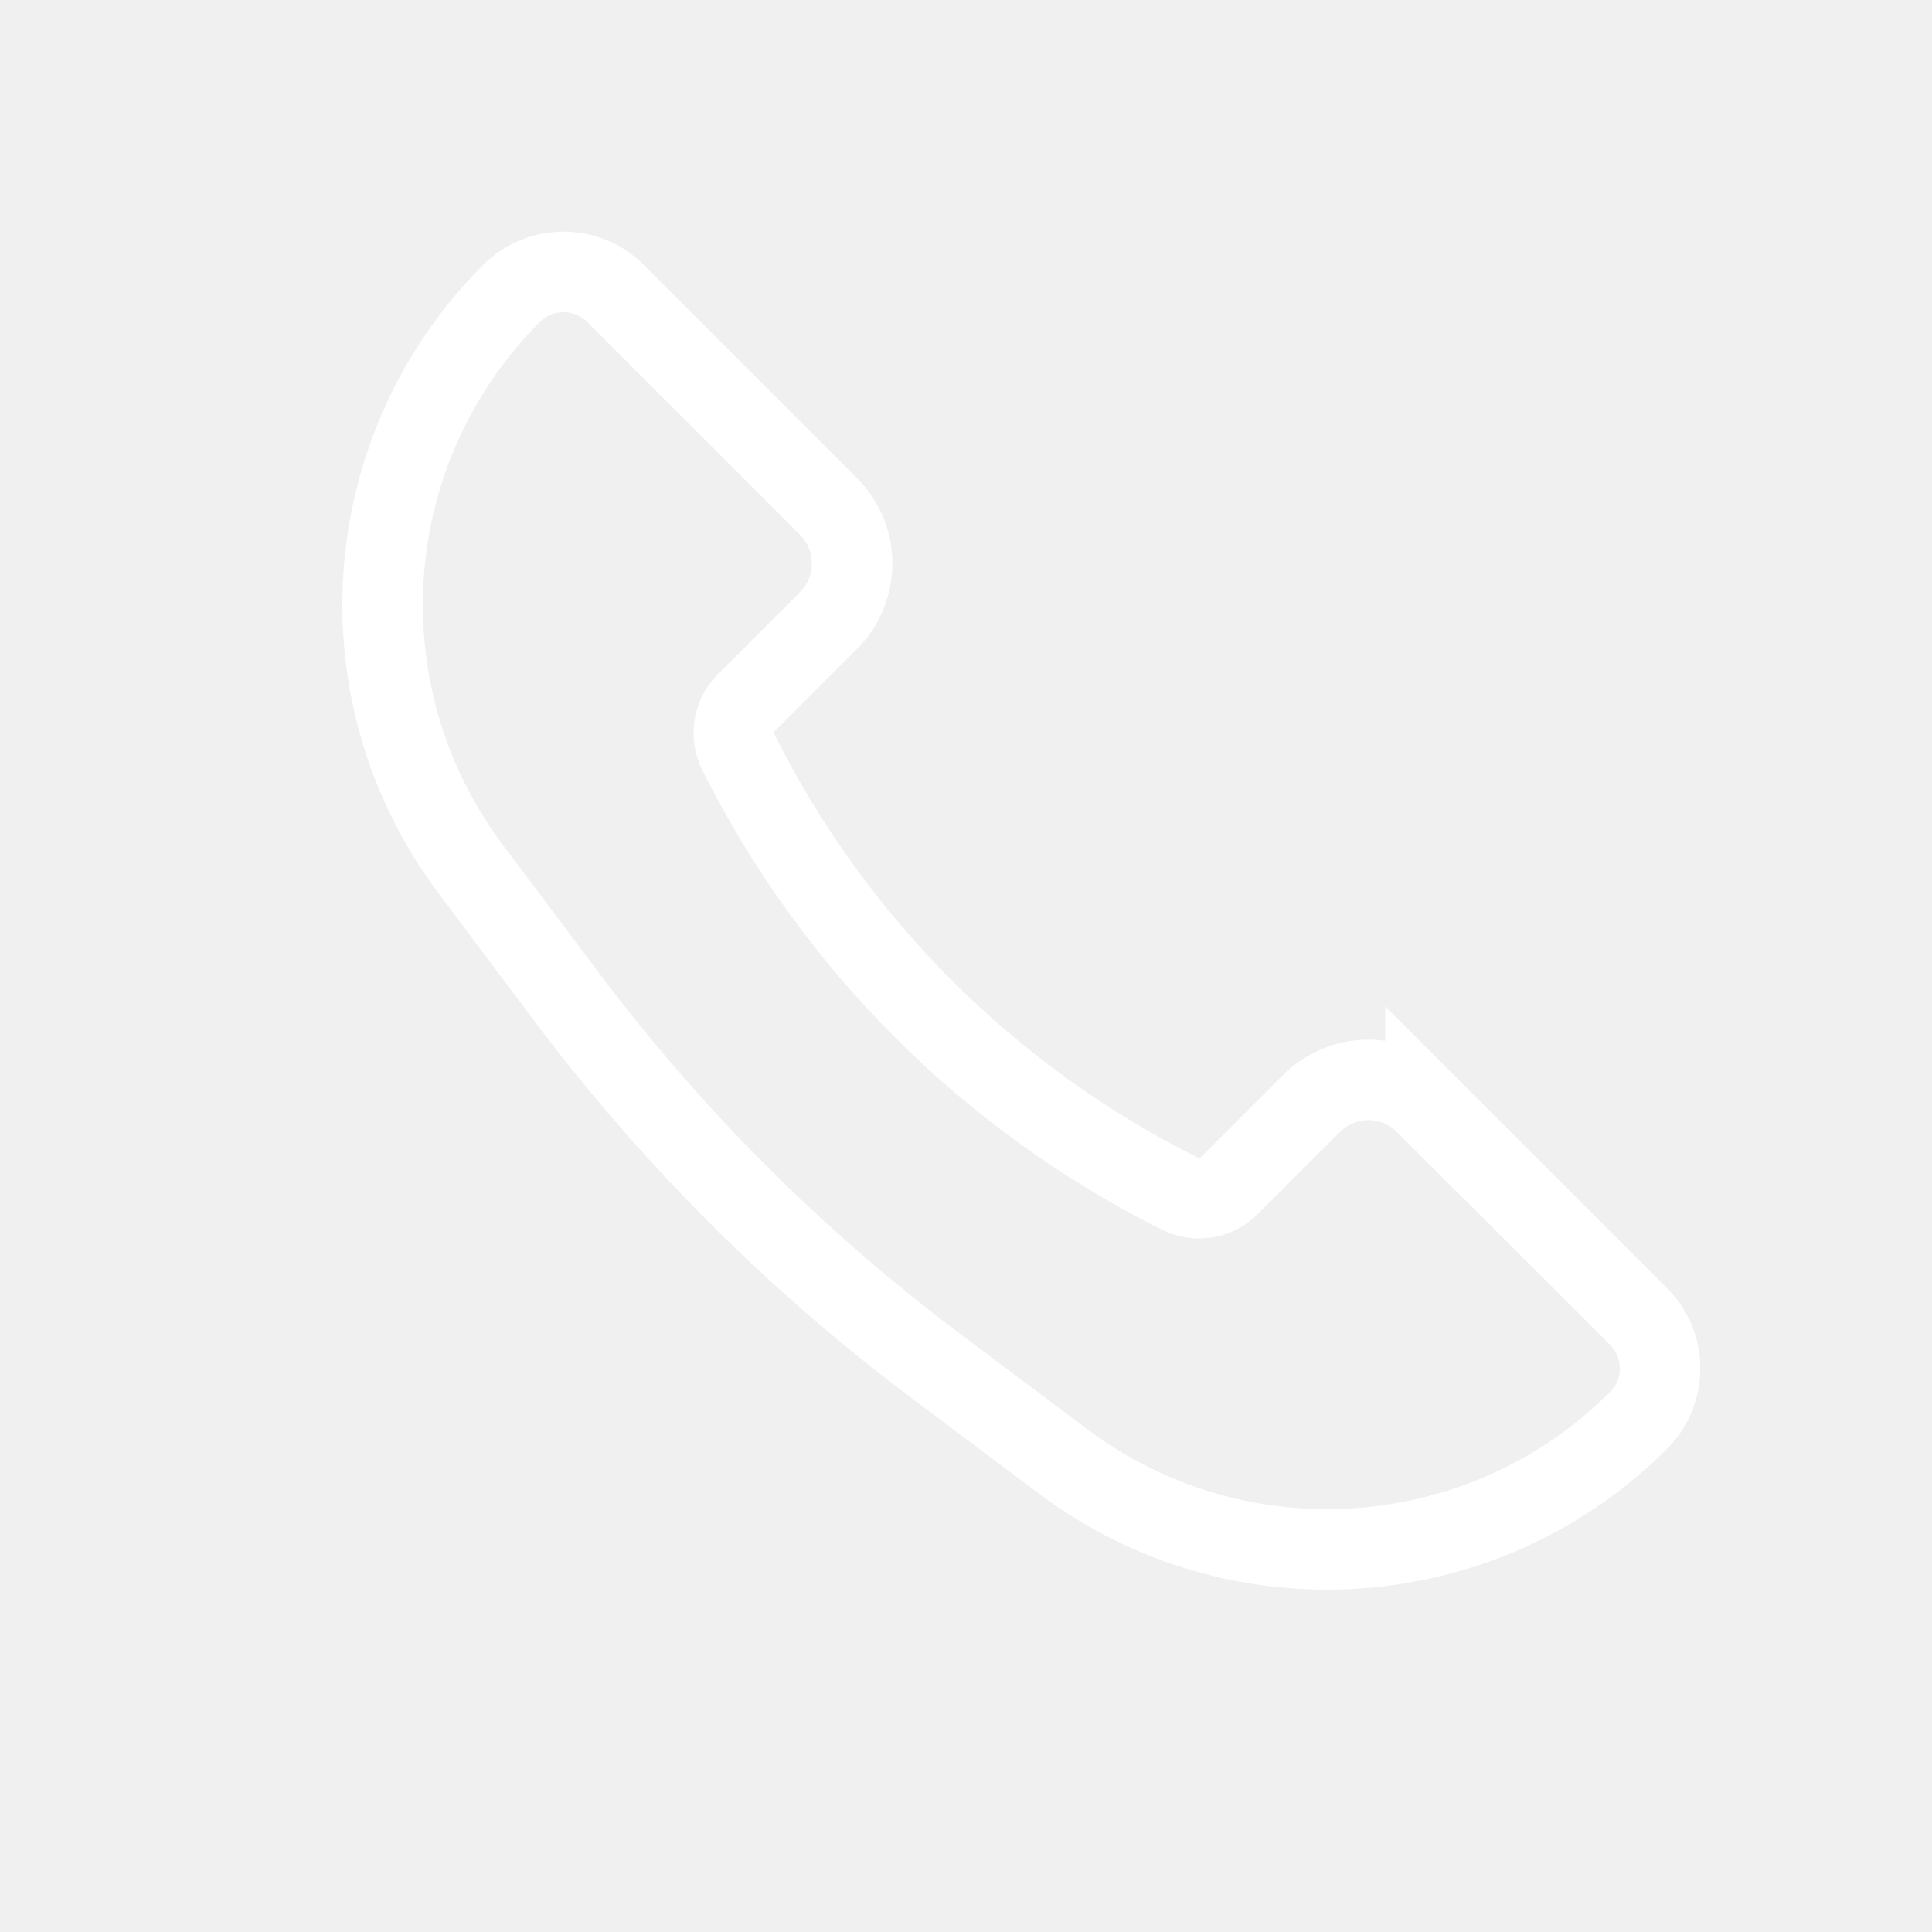
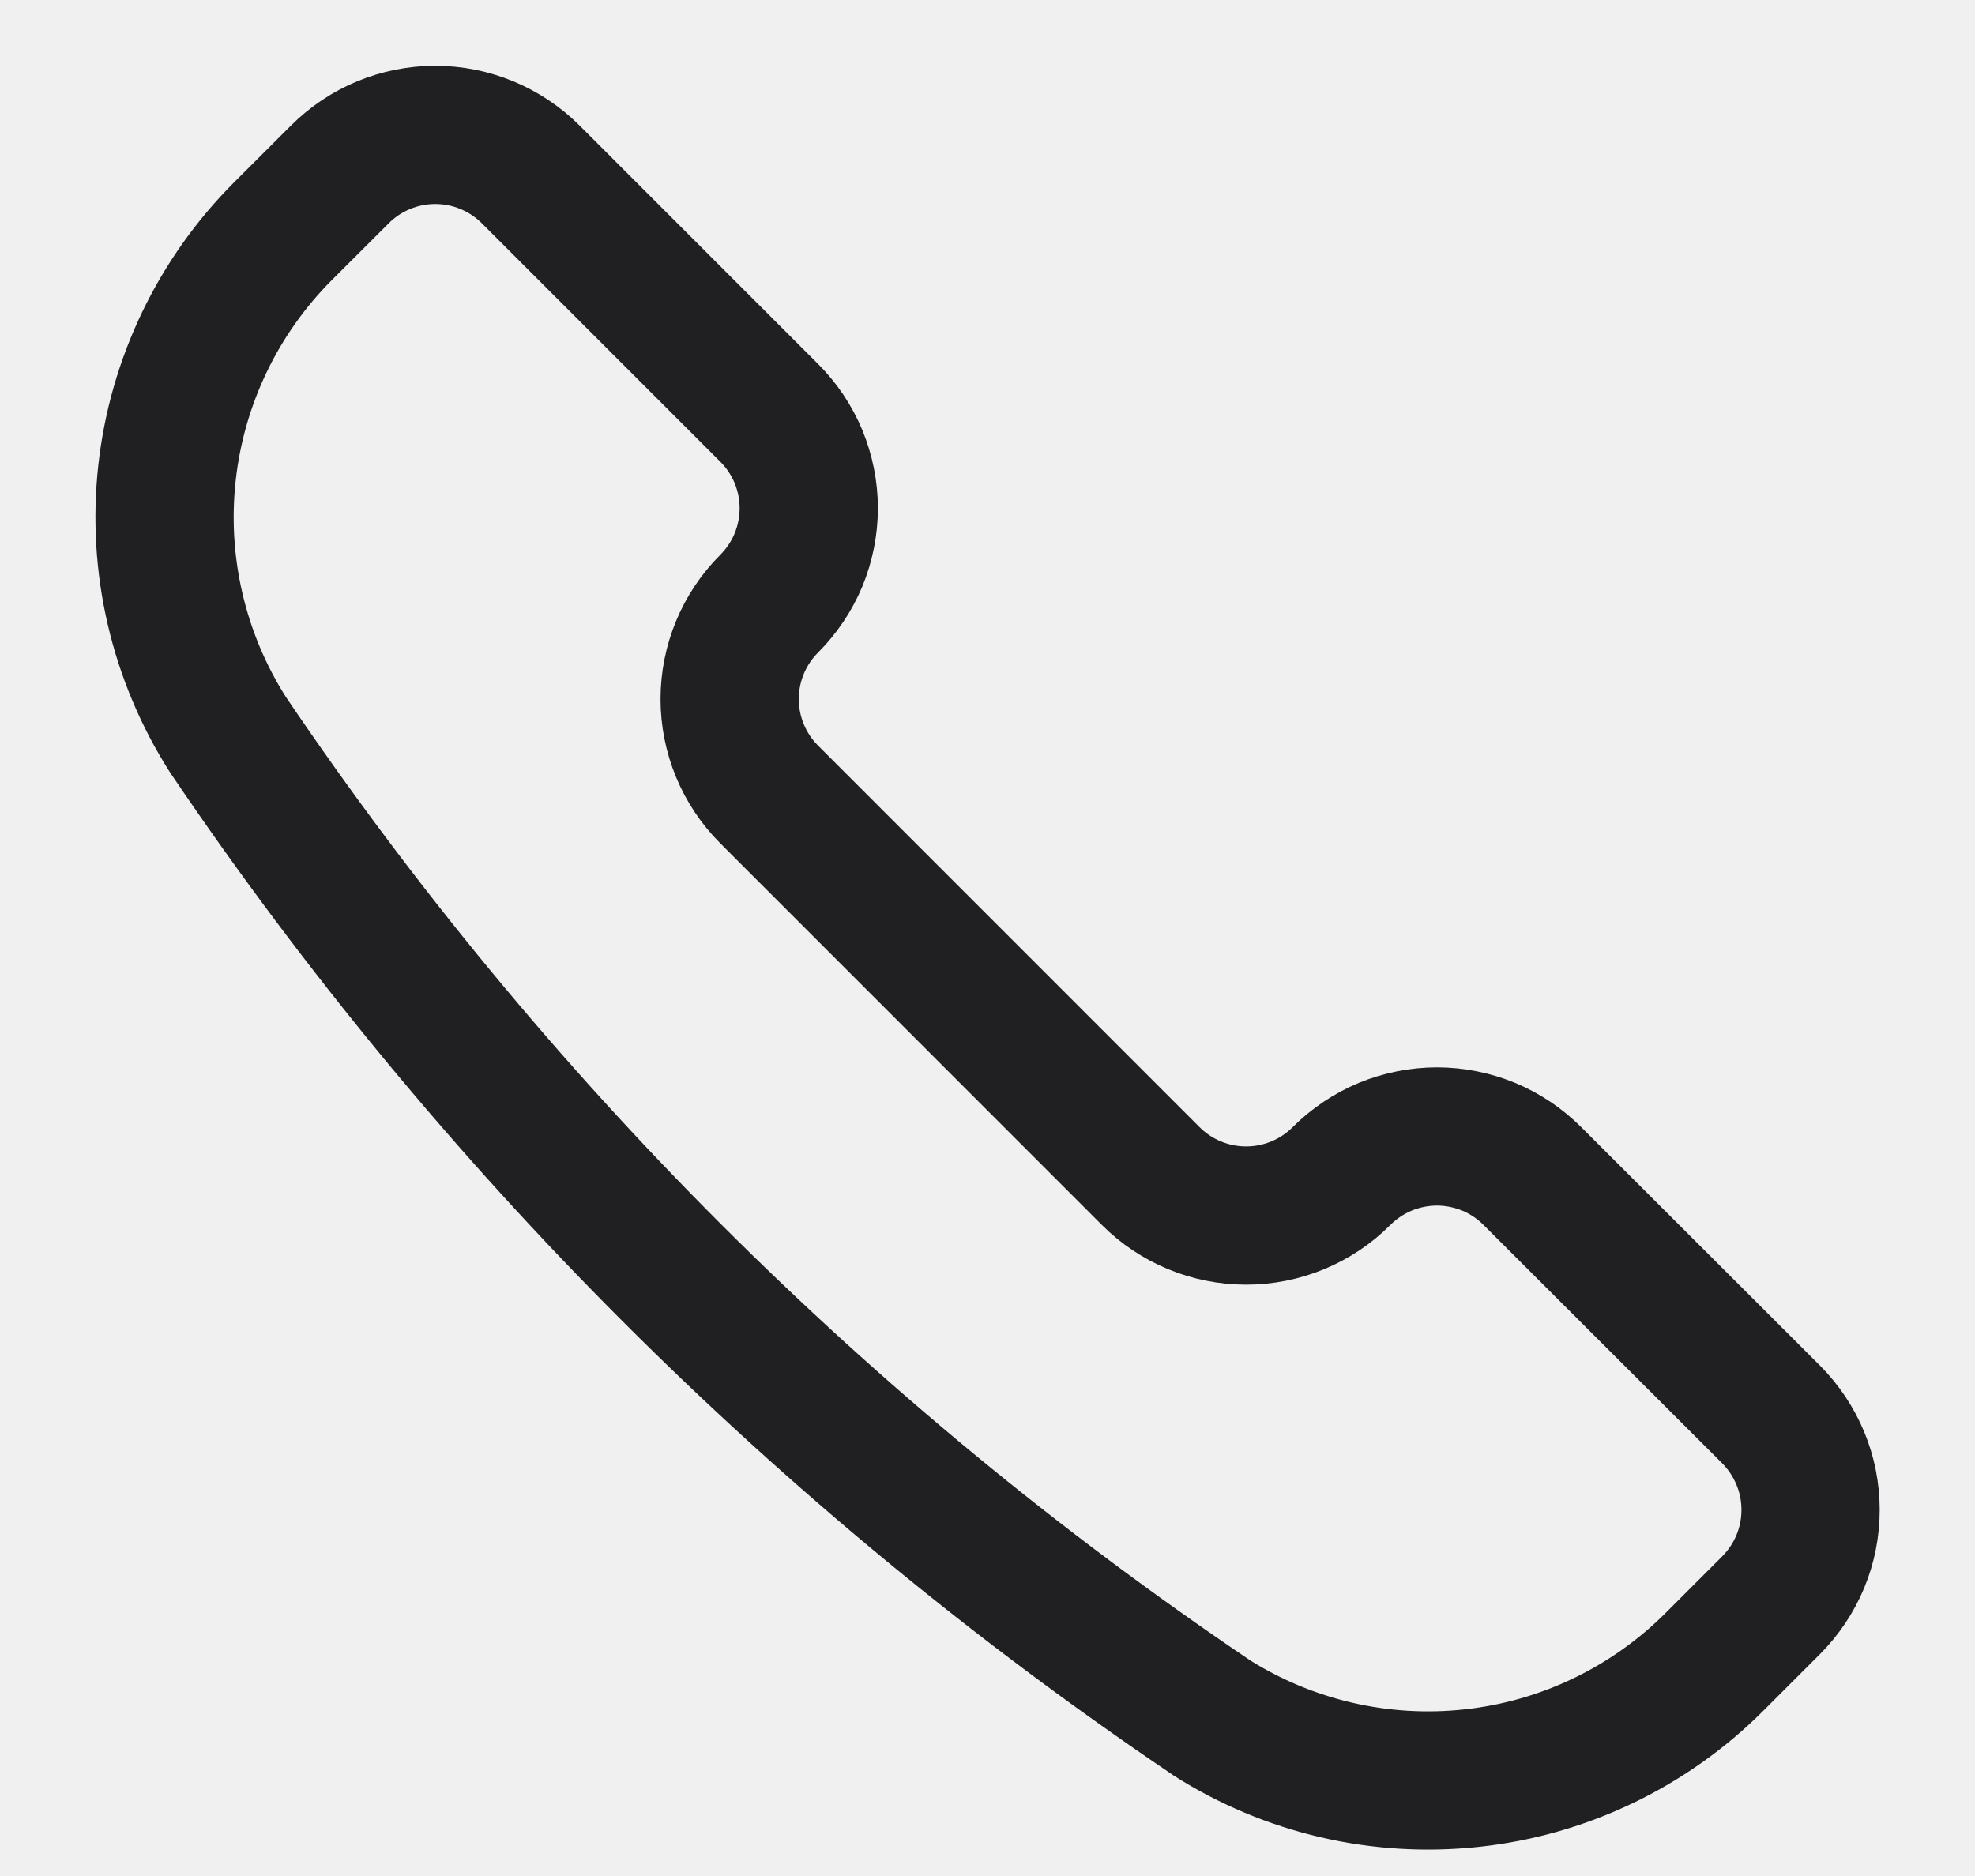
- <svg xmlns="http://www.w3.org/2000/svg" width="1em" height="1em" viewBox="0 0 24 24">
-   <path fill="none" stroke="white" d="m17.707 13.707l2.648 2.648a.912.912 0 0 1 0 1.29a5.471 5.471 0 0 1-7.151.508l-1.575-1.182a22.996 22.996 0 0 1-4.6-4.6l-1.182-1.575a5.471 5.471 0 0 1 .508-7.151a.912.912 0 0 1 1.29 0l2.648 2.648a1 1 0 0 1 0 1.414L9.272 8.728a.533.533 0 0 0-.1.616a12.262 12.262 0 0 0 5.484 5.484a.533.533 0 0 0 .616-.1l1.02-1.02a1 1 0 0 1 1.415 0Z" />
+ <svg xmlns="http://www.w3.org/2000/svg" width="20" height="19" viewBox="0 0 20 19" fill="none">
+   <g id="Phone">
+     <path id="Vector" d="M12.252 17.385L12.261 17.392C13.048 17.893 13.982 18.11 14.91 18.008C15.837 17.907 16.702 17.491 17.362 16.831L17.935 16.258C18.061 16.131 18.162 15.981 18.231 15.815C18.3 15.649 18.335 15.471 18.335 15.292C18.335 15.112 18.3 14.935 18.231 14.769C18.162 14.603 18.061 14.452 17.935 14.325L15.518 11.911C15.391 11.784 15.241 11.683 15.075 11.614C14.909 11.546 14.731 11.51 14.552 11.51C14.372 11.51 14.194 11.546 14.028 11.614C13.863 11.683 13.712 11.784 13.585 11.911C13.329 12.167 12.981 12.311 12.619 12.311C12.257 12.311 11.909 12.167 11.653 11.911L7.789 8.046C7.533 7.79 7.389 7.442 7.389 7.08C7.389 6.718 7.533 6.37 7.789 6.114C7.916 5.987 8.017 5.836 8.086 5.671C8.154 5.505 8.19 5.327 8.19 5.147C8.19 4.968 8.154 4.79 8.086 4.624C8.017 4.459 7.916 4.308 7.789 4.181L5.374 1.766C5.117 1.51 4.77 1.366 4.408 1.366C4.045 1.366 3.698 1.51 3.442 1.766L2.868 2.339C2.208 2.999 1.793 3.864 1.691 4.791C1.589 5.719 1.807 6.653 2.308 7.44L2.314 7.449C4.961 11.366 8.335 14.739 12.252 17.385V17.385Z" stroke="#202022" stroke-width="1.4" stroke-linecap="round" stroke-linejoin="round" />
+   </g>
</svg>
